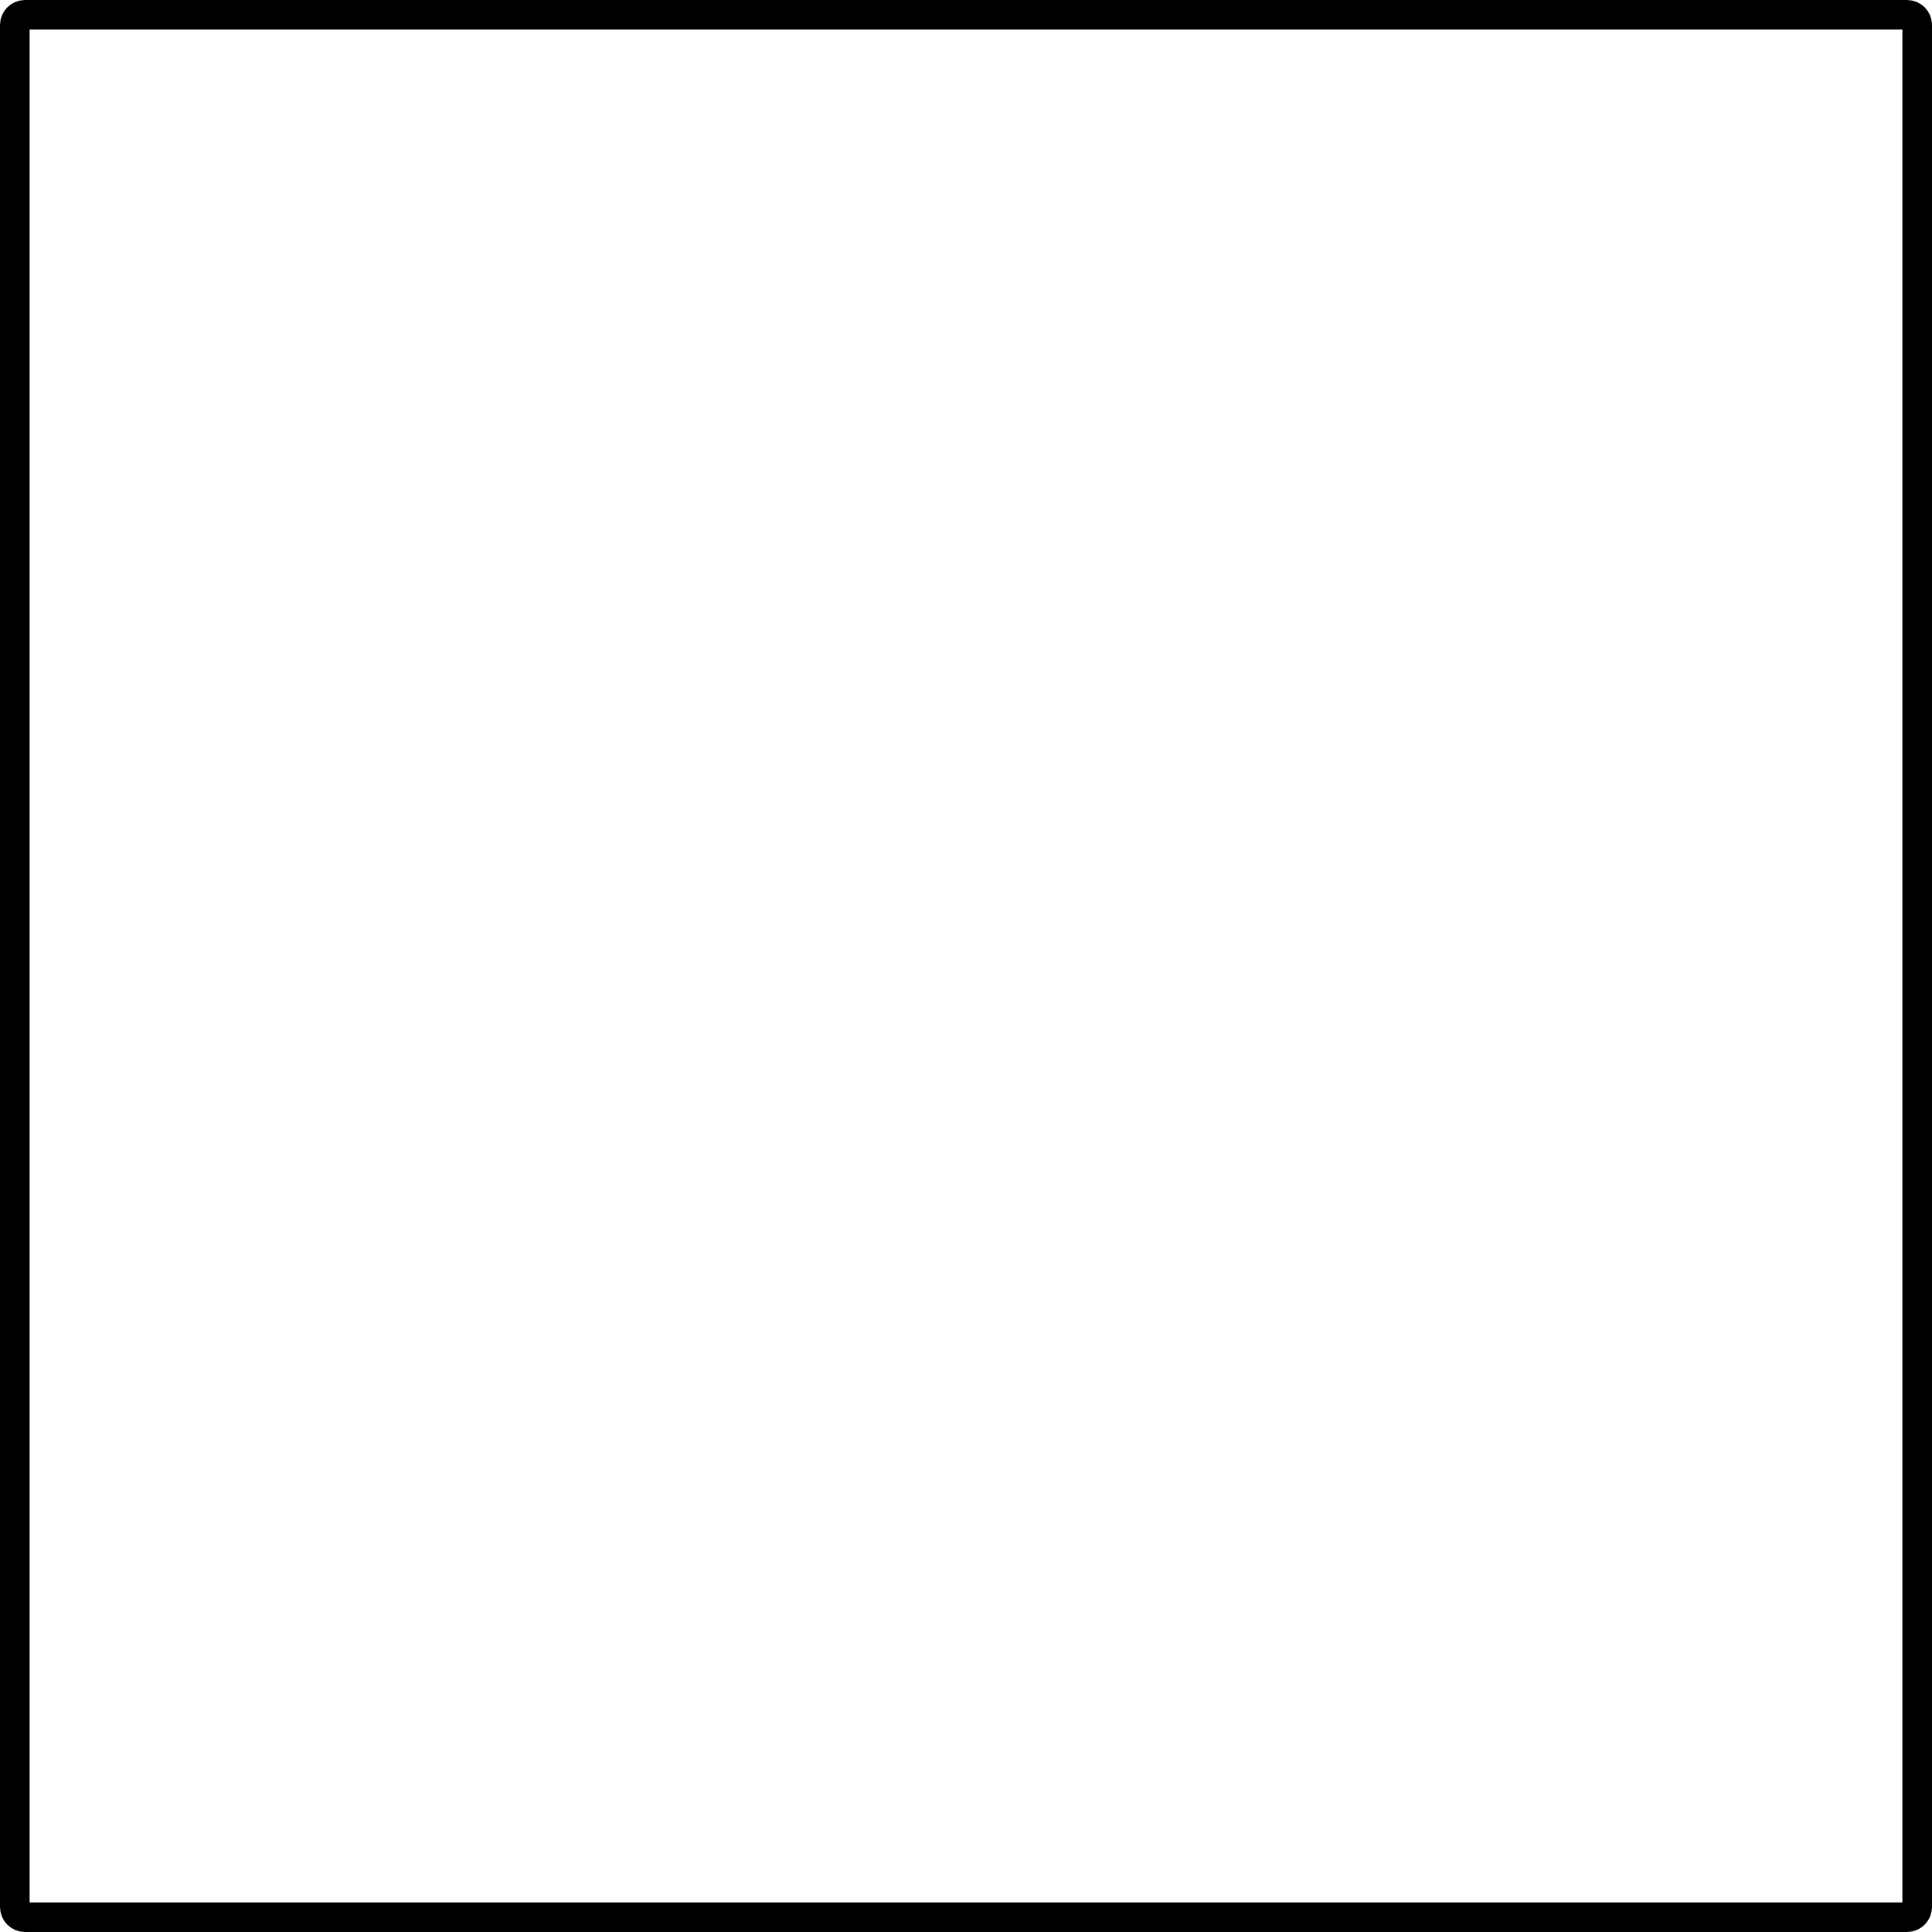
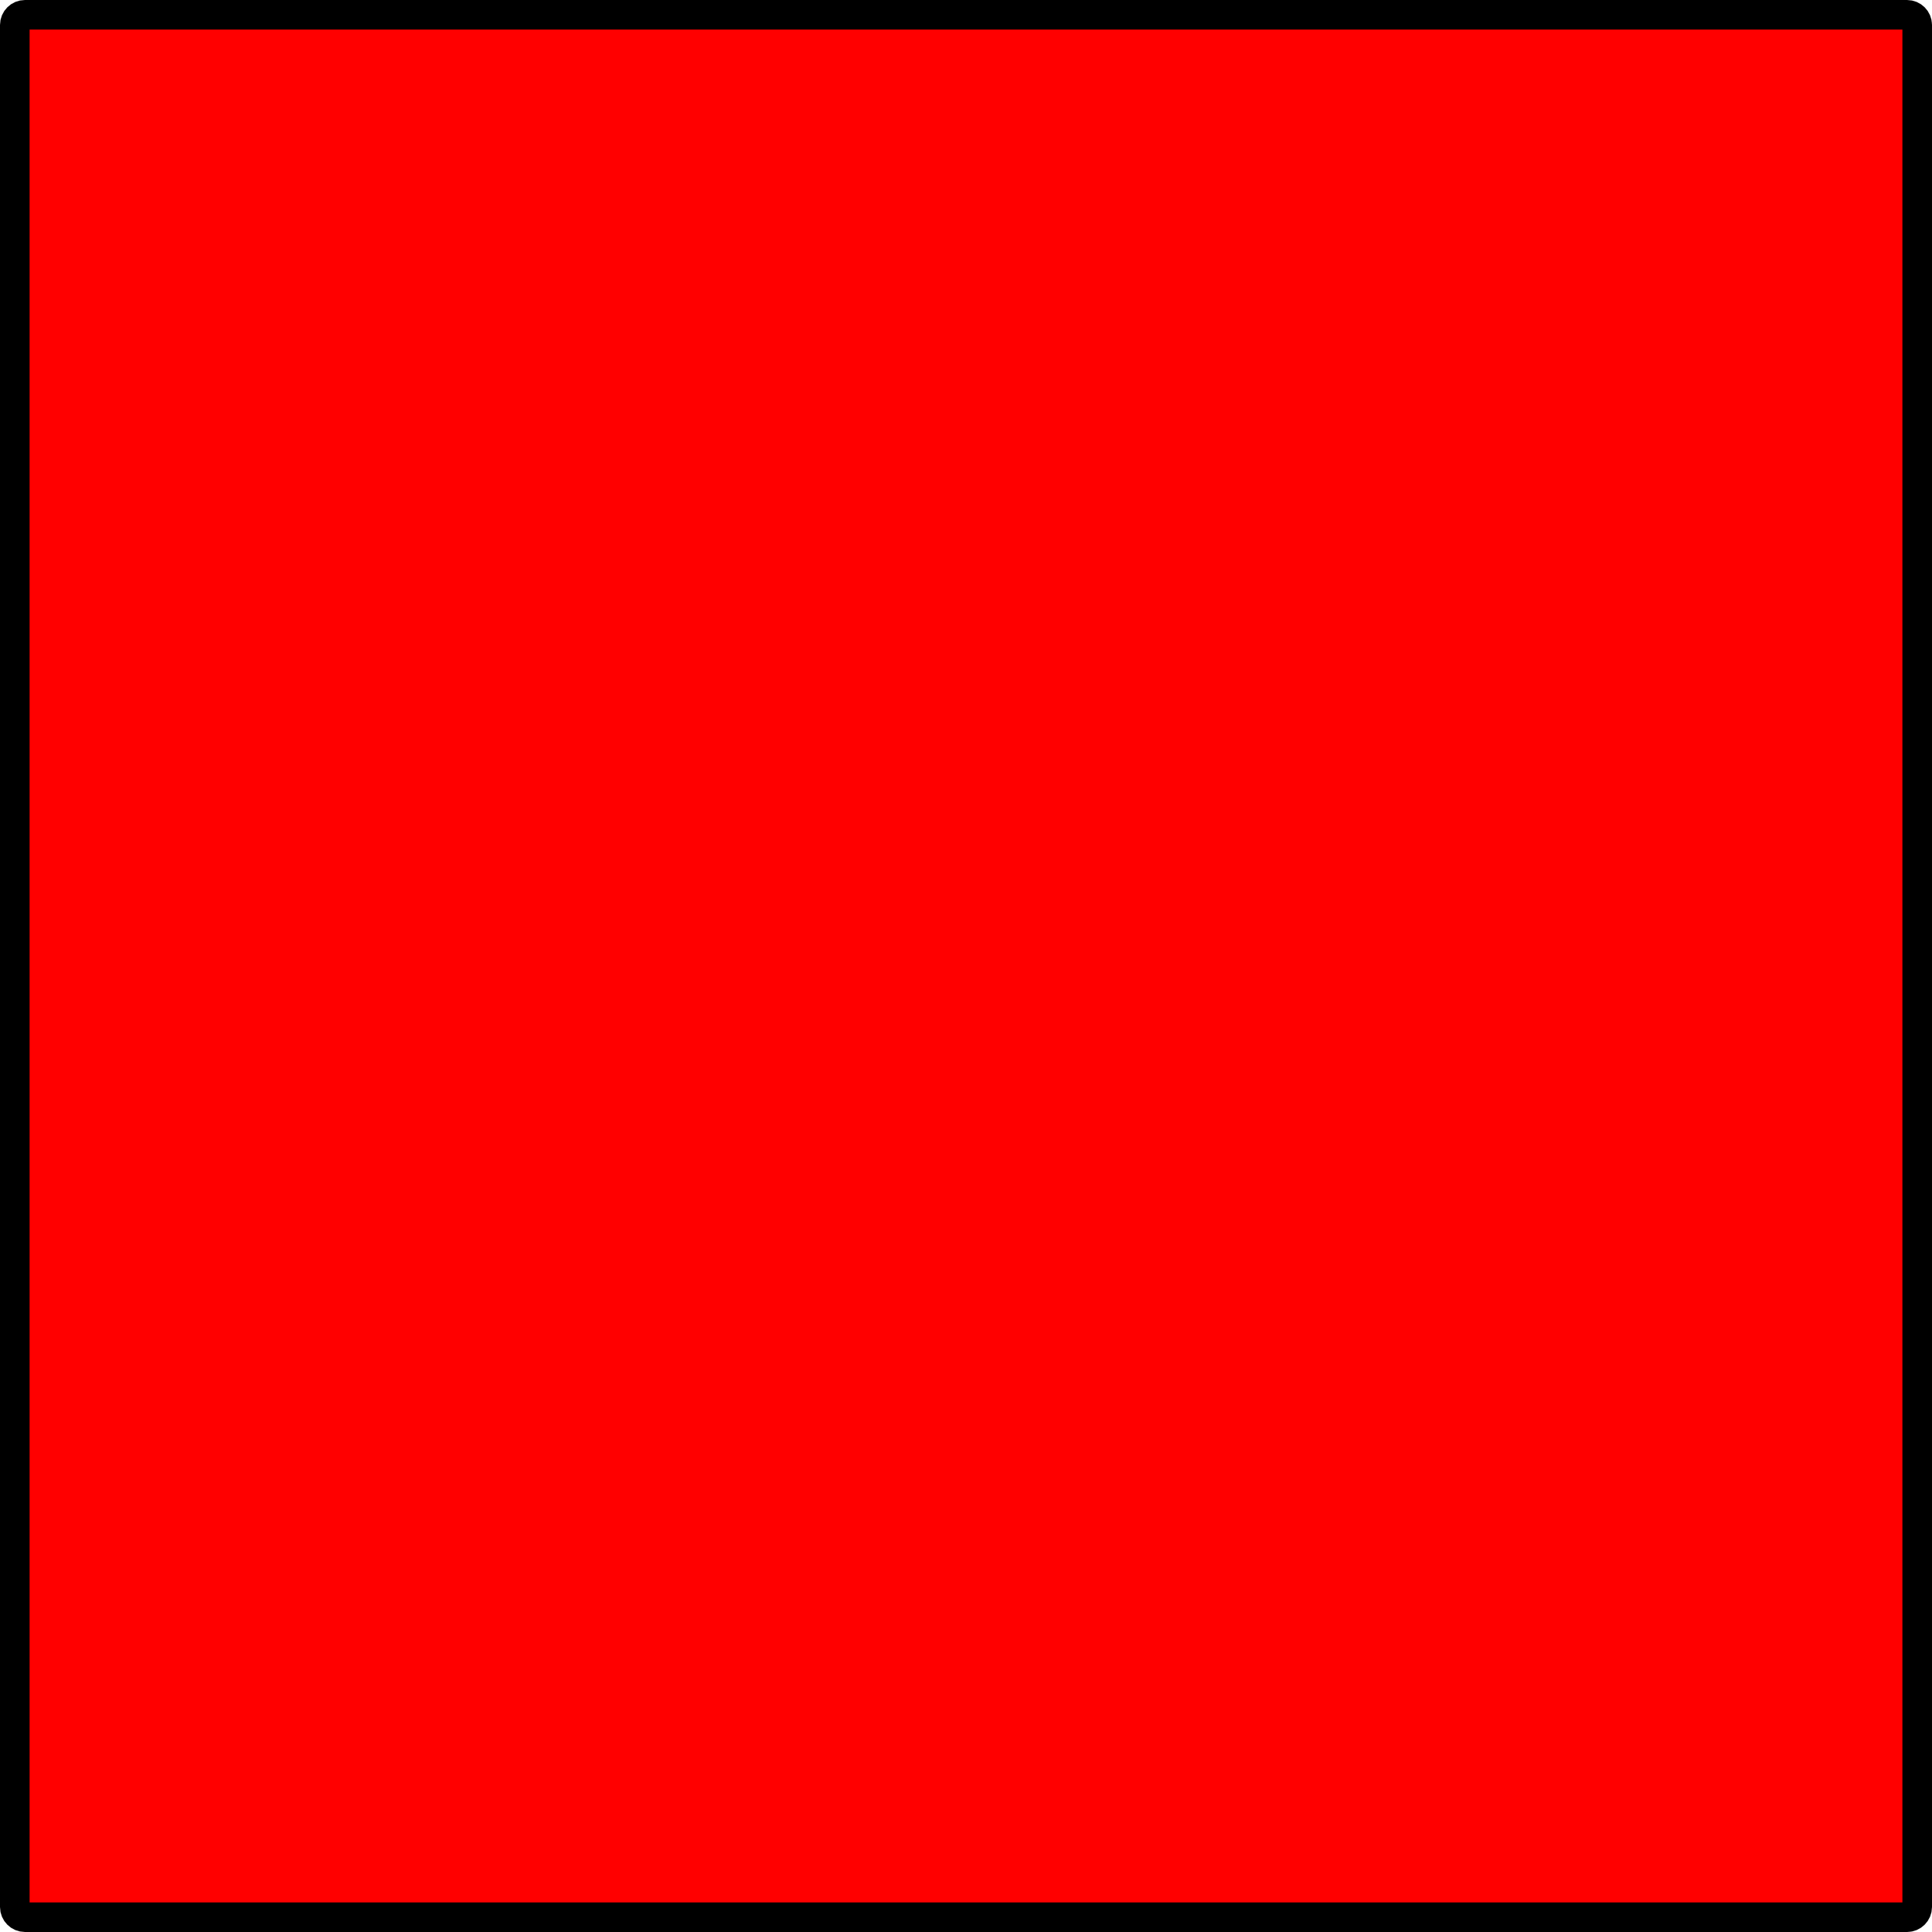
<svg xmlns="http://www.w3.org/2000/svg" width="36.85mm" height="36.85mm" viewBox="0 0 130.571 130.571" id="svg2" version="1.1">
  <defs id="defs4" />
  <g id="layer1" transform="translate(-216.1429,-368.5051)">
-     <rect style="color:#000000;clip-rule:nonzero;display:inline;overflow:visible;visibility:visible;opacity:1;isolation:auto;mix-blend-mode:normal;color-interpolation:sRGB;color-interpolation-filters:linearRGB;solid-color:#000000;solid-opacity:1;fill:none;fill-opacity:1;fill-rule:nonzero;stroke:#000000;stroke-width:2;stroke-linecap:round;stroke-linejoin:round;stroke-miterlimit:4;stroke-dasharray:none;stroke-dashoffset:0;stroke-opacity:1;marker:none;color-rendering:auto;image-rendering:auto;shape-rendering:auto;text-rendering:auto;enable-background:accumulate" id="rect4136" width="128.571" height="128.571" x="217.143" y="369.505" rx="0.688" ry="0.688" />
+     <rect style="color:#000000;clip-rule:nonzero;display:inline;overflow:visible;visibility:visible;opacity:1;isolation:auto;mix-blend-mode:normal;color-interpolation:sRGB;color-interpolation-filters:linearRGB;solid-color:#000000;solid-opacity:1;fill:#ff0000;fill-opacity:1;fill-rule:nonzero;stroke:#000000;stroke-width:2;stroke-linecap:round;stroke-linejoin:round;stroke-miterlimit:4;stroke-dasharray:none;stroke-dashoffset:0;stroke-opacity:1;marker:none;color-rendering:auto;image-rendering:auto;shape-rendering:auto;text-rendering:auto;enable-background:accumulate" id="rect4136" width="128.571" height="128.571" x="217.143" y="369.505" rx="0.688" ry="0.688" />
  </g>
</svg>
